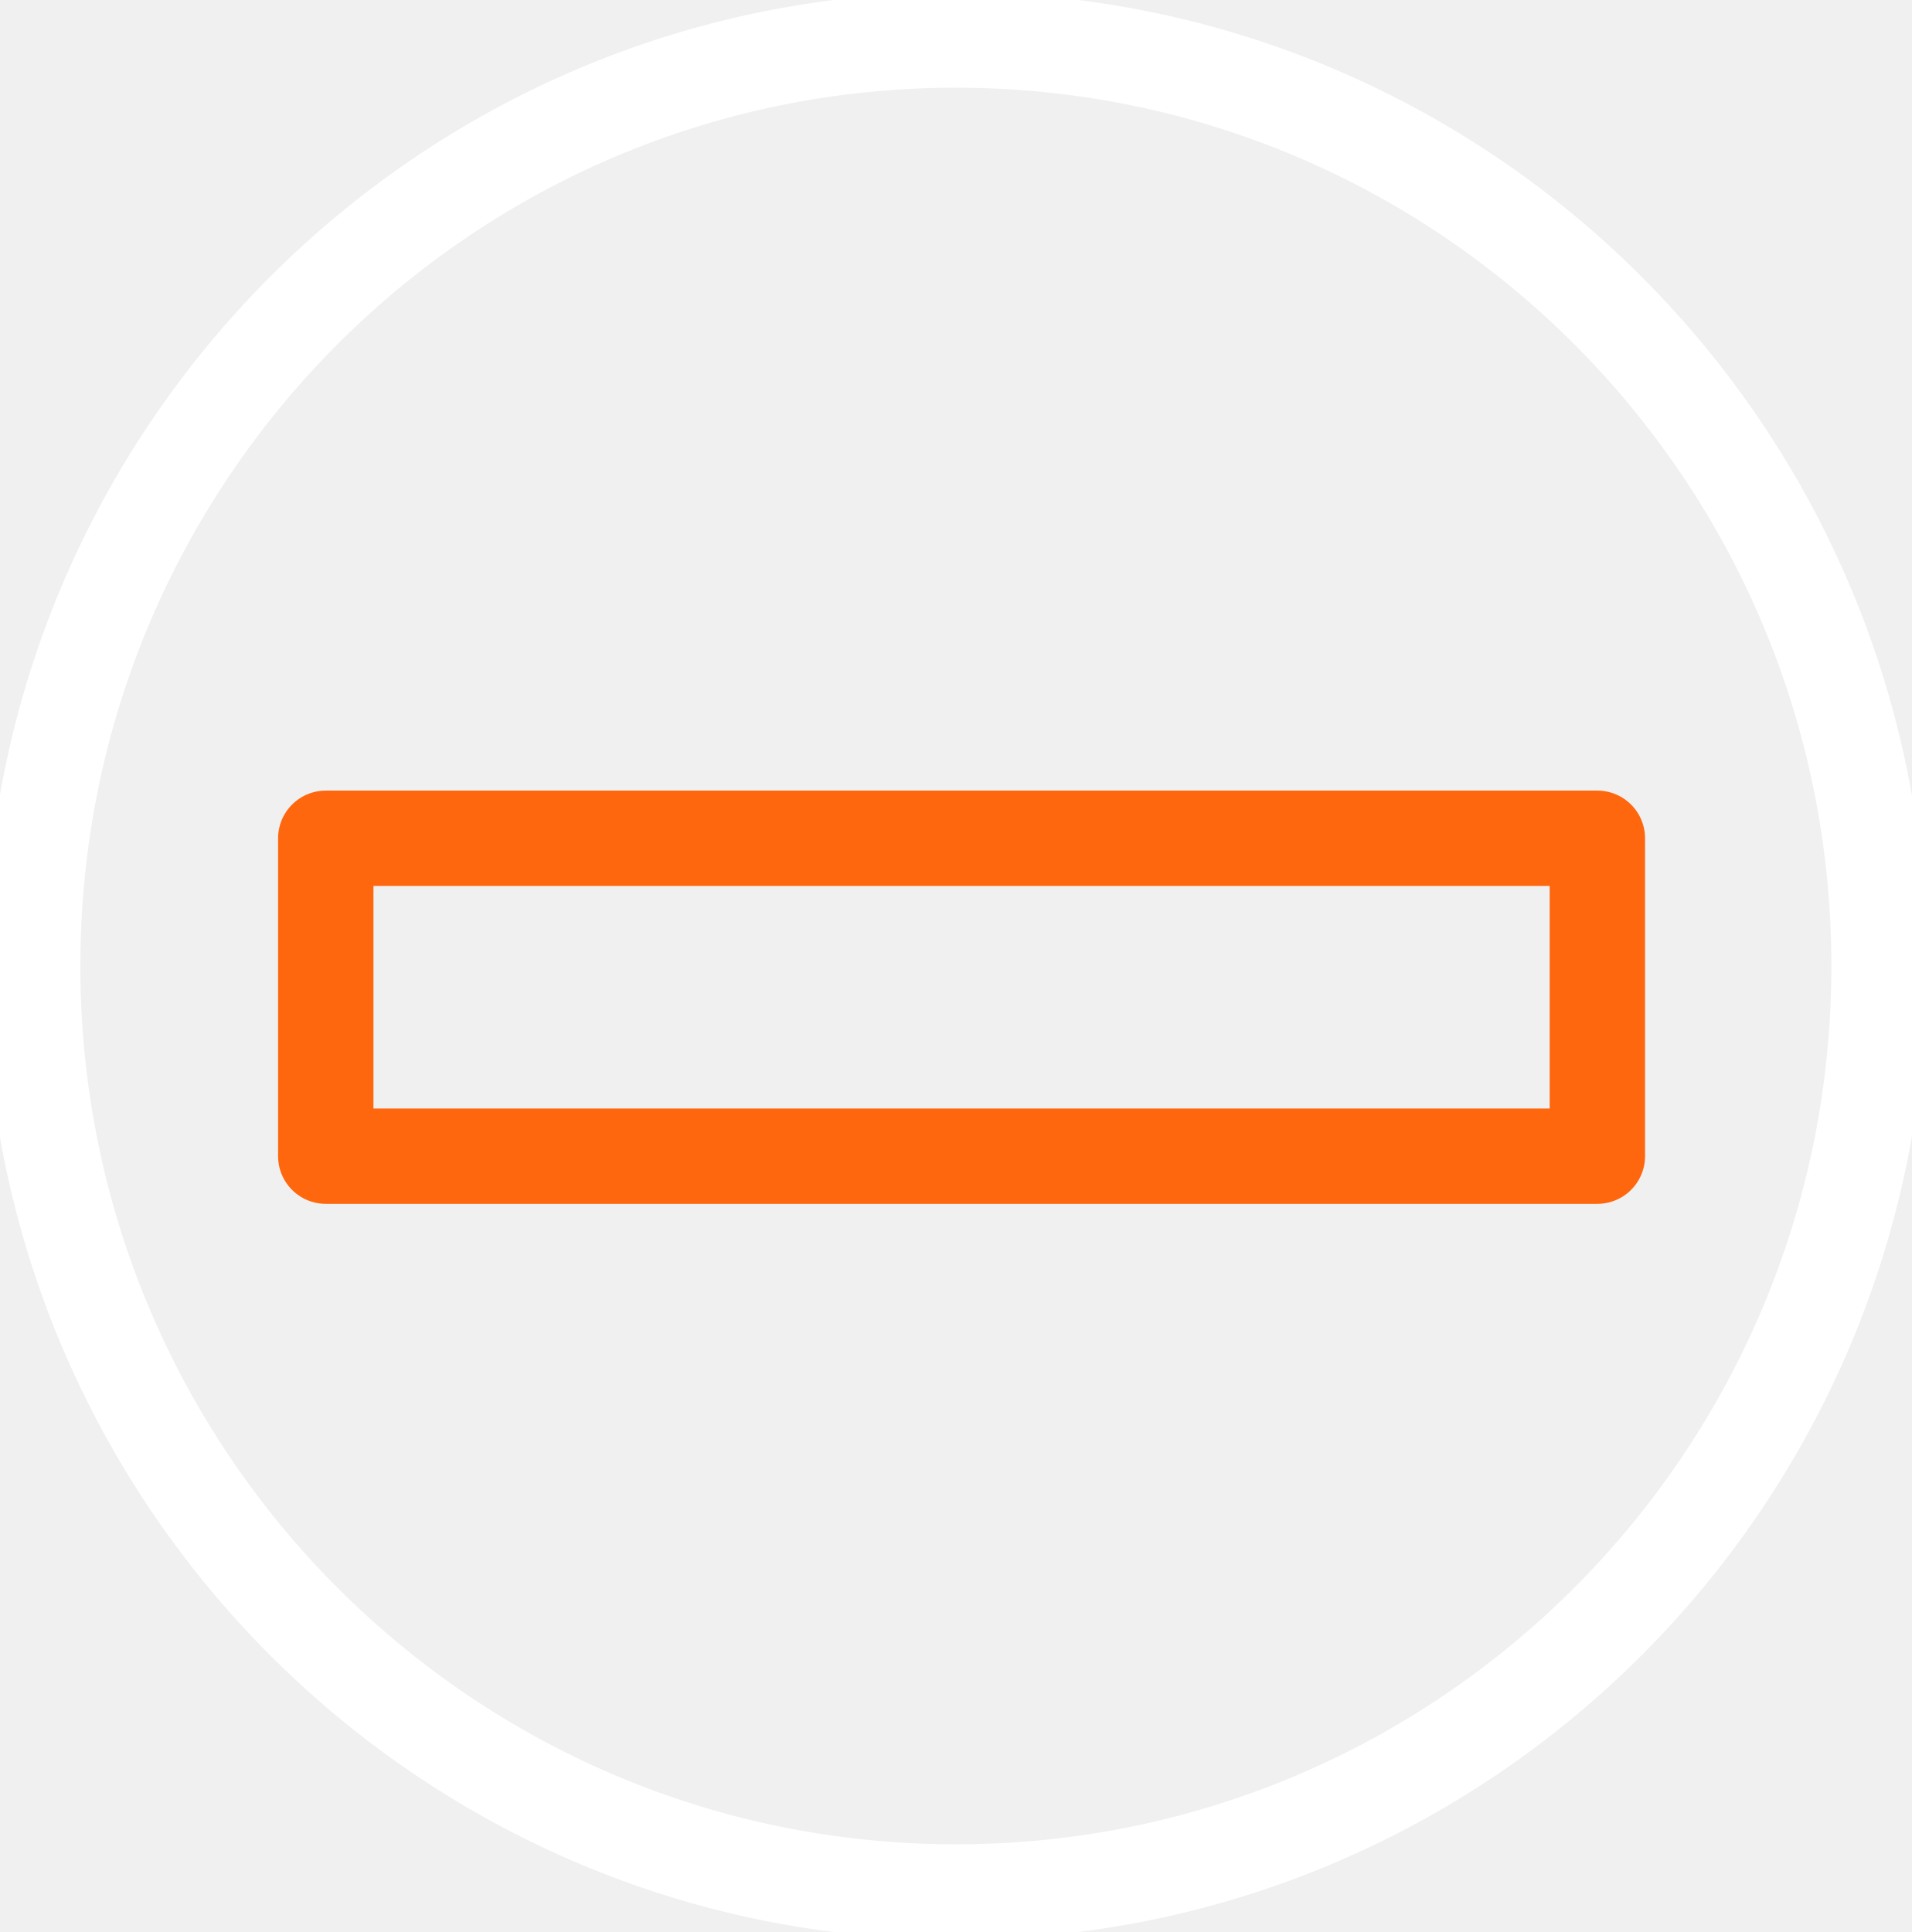
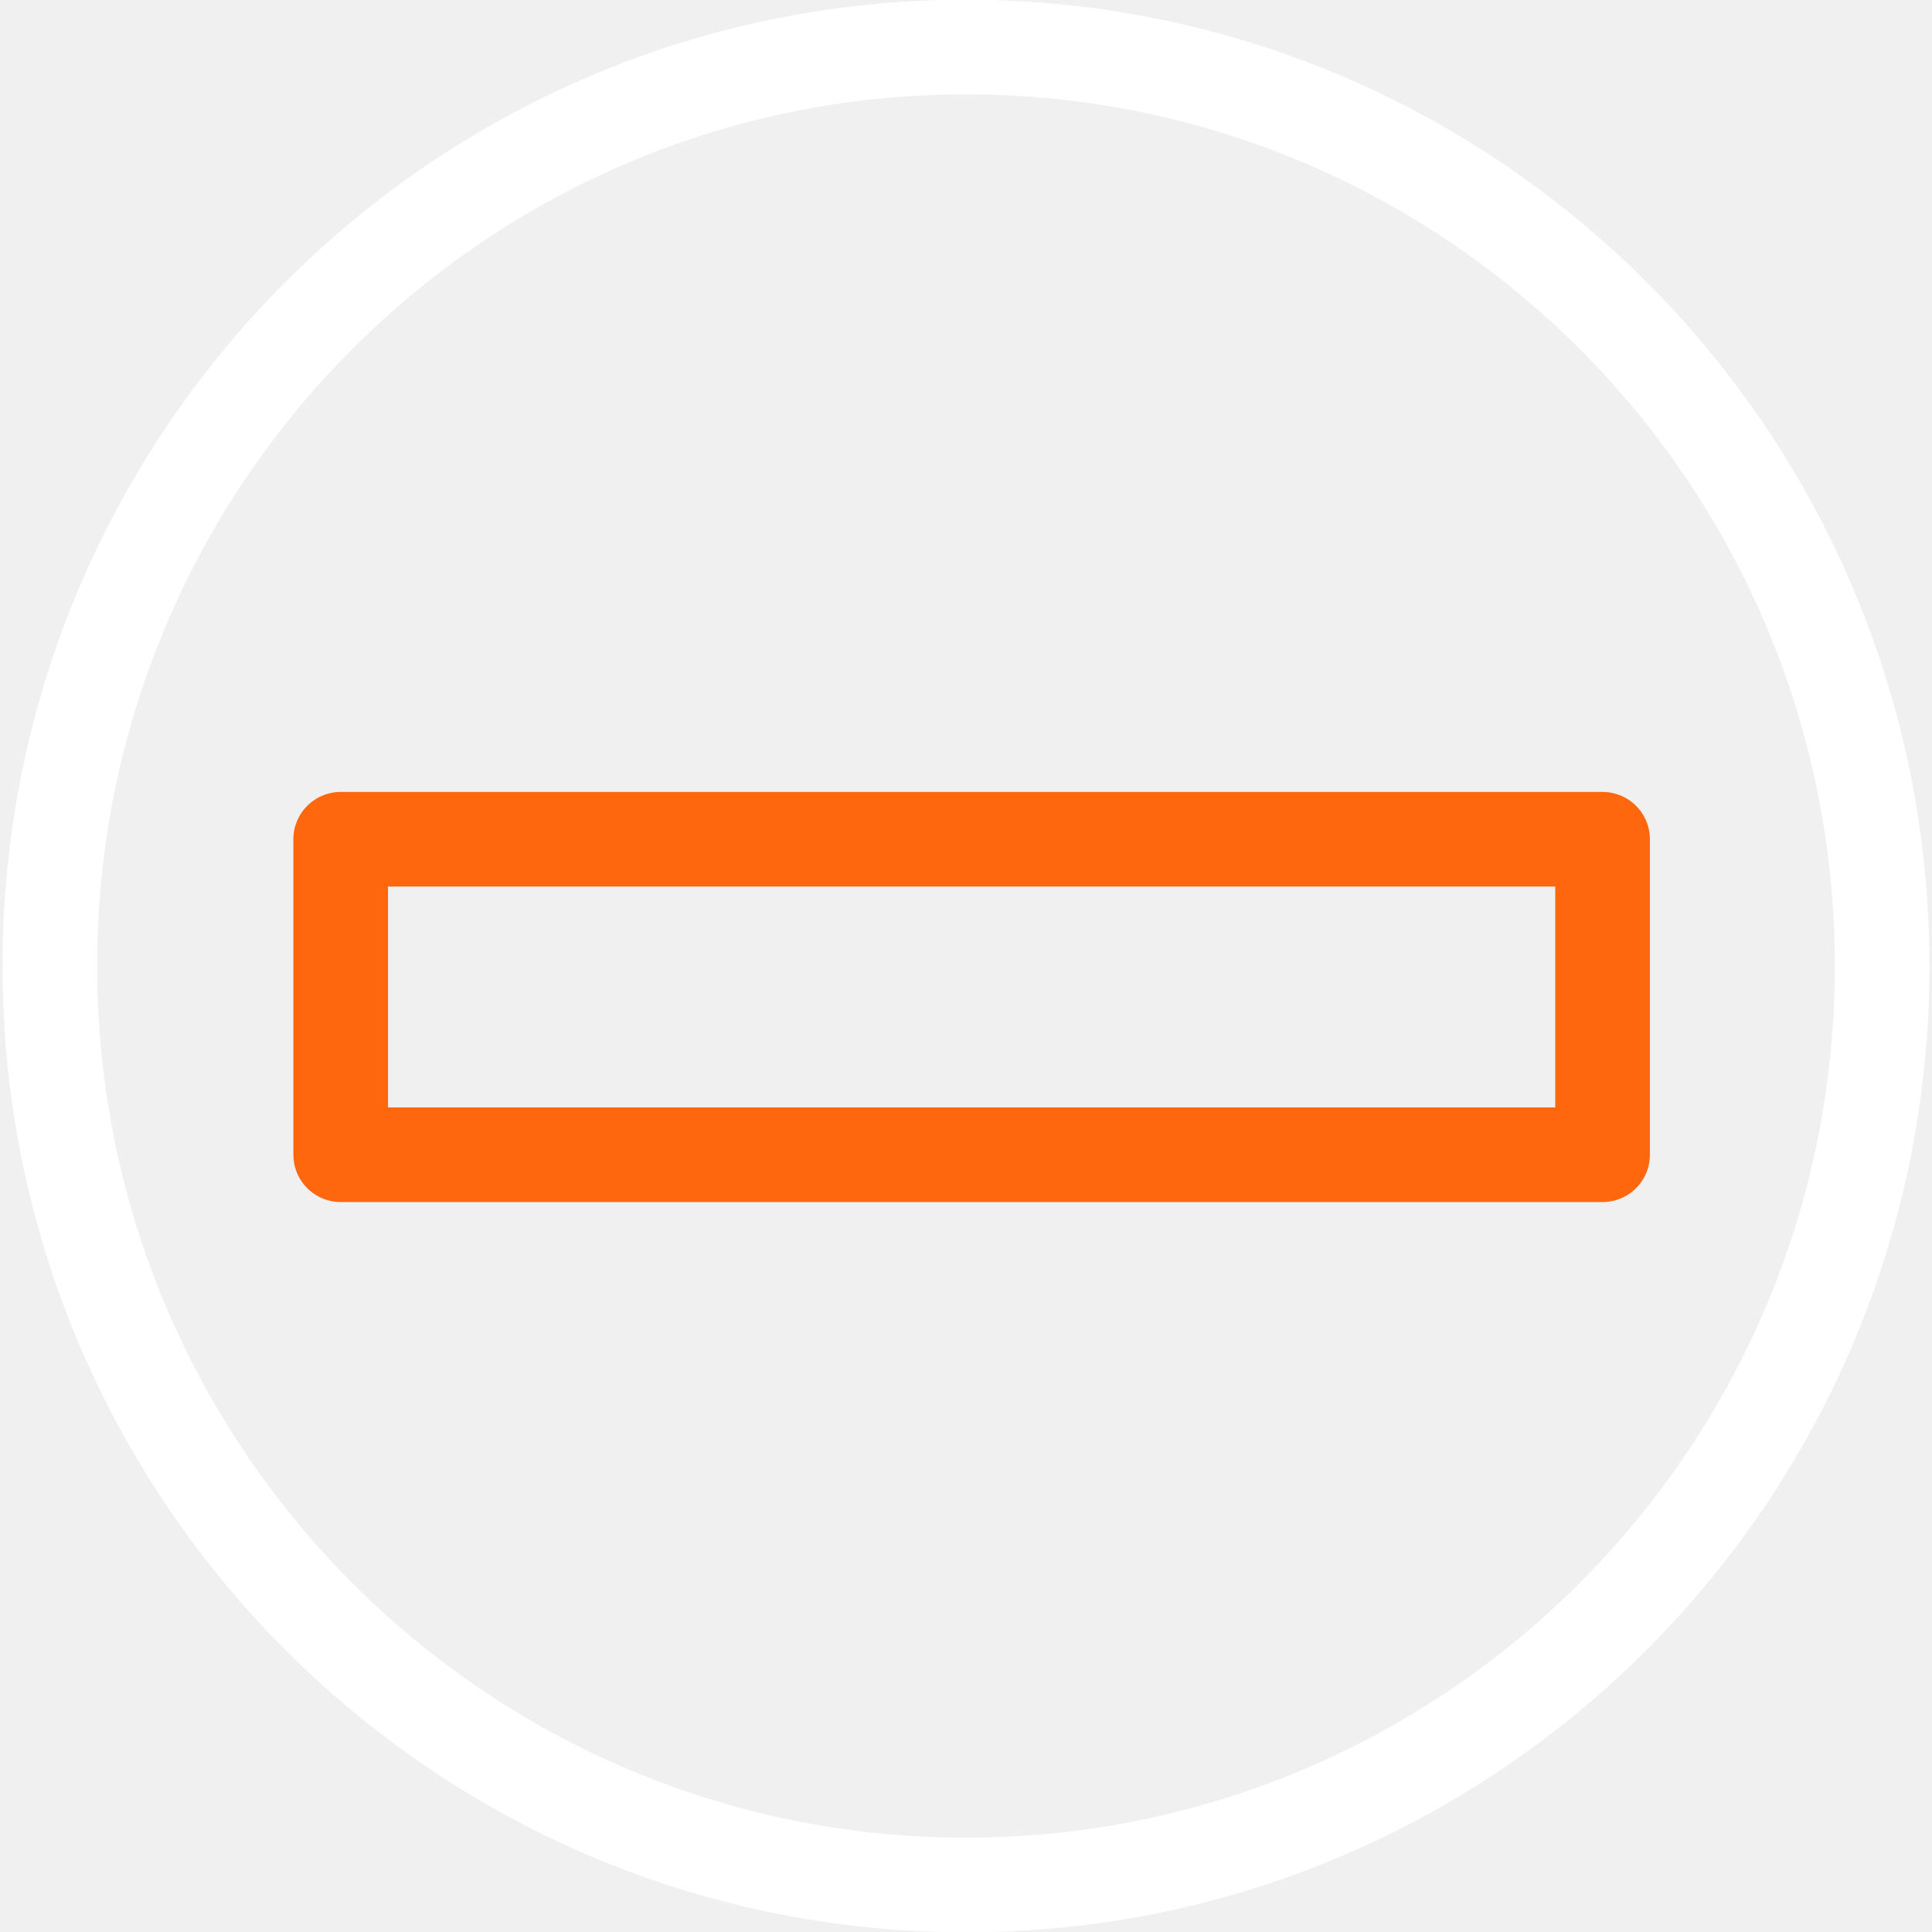
- <svg xmlns="http://www.w3.org/2000/svg" width="60.138" height="60.777" viewBox="0 0 60.138 60.777" id="svg4160" version="1.1">
+ <svg xmlns="http://www.w3.org/2000/svg" width="64" height="64" viewBox="0 0 64 64" id="svg4160" version="1.1">
  <defs id="defs4162" />
-   <g id="layer3" style="display:inline" transform="translate(-3.532845,2.263642)">
-     <g id="g37" transform="translate(-7.469746,-15.42896)">
+   <g id="layer3" style="display:inline" transform="translate(-3.532845,5.487126)">
+     <g id="g37" transform="matrix(1.045034,0,0,1.045034,-7.388205,-19.0021)">
      <path id="rect4760-8" d="m 22.796,16.619 3.212,-1.25 3.212,1.25 v 47.688 l -3.212,0.893 -3.212,-0.893 z" style="fill:none;fill-opacity:1;stroke:#ffffff;stroke-width:0;stroke-linecap:round;stroke-linejoin:round;stroke-miterlimit:4;stroke-dasharray:none;stroke-opacity:1" />
      <ellipse ry="29.13" rx="29.041" cy="43.554" cx="41.071" id="path4508" style="fill:none;fill-opacity:1;fill-rule:nonzero;stroke:#ffffff;stroke-width:3;stroke-linecap:round;stroke-linejoin:round;stroke-miterlimit:4;stroke-dasharray:none;stroke-opacity:1" />
      <path id="path4535" d="m 21.25,39.536 h 40 v 10 h -40 z" style="fill:none;fill-rule:evenodd;stroke:#ff670f;stroke-width:3;stroke-linecap:butt;stroke-linejoin:round;stroke-miterlimit:4;stroke-dasharray:none;stroke-opacity:1" />
    </g>
  </g>
</svg>
